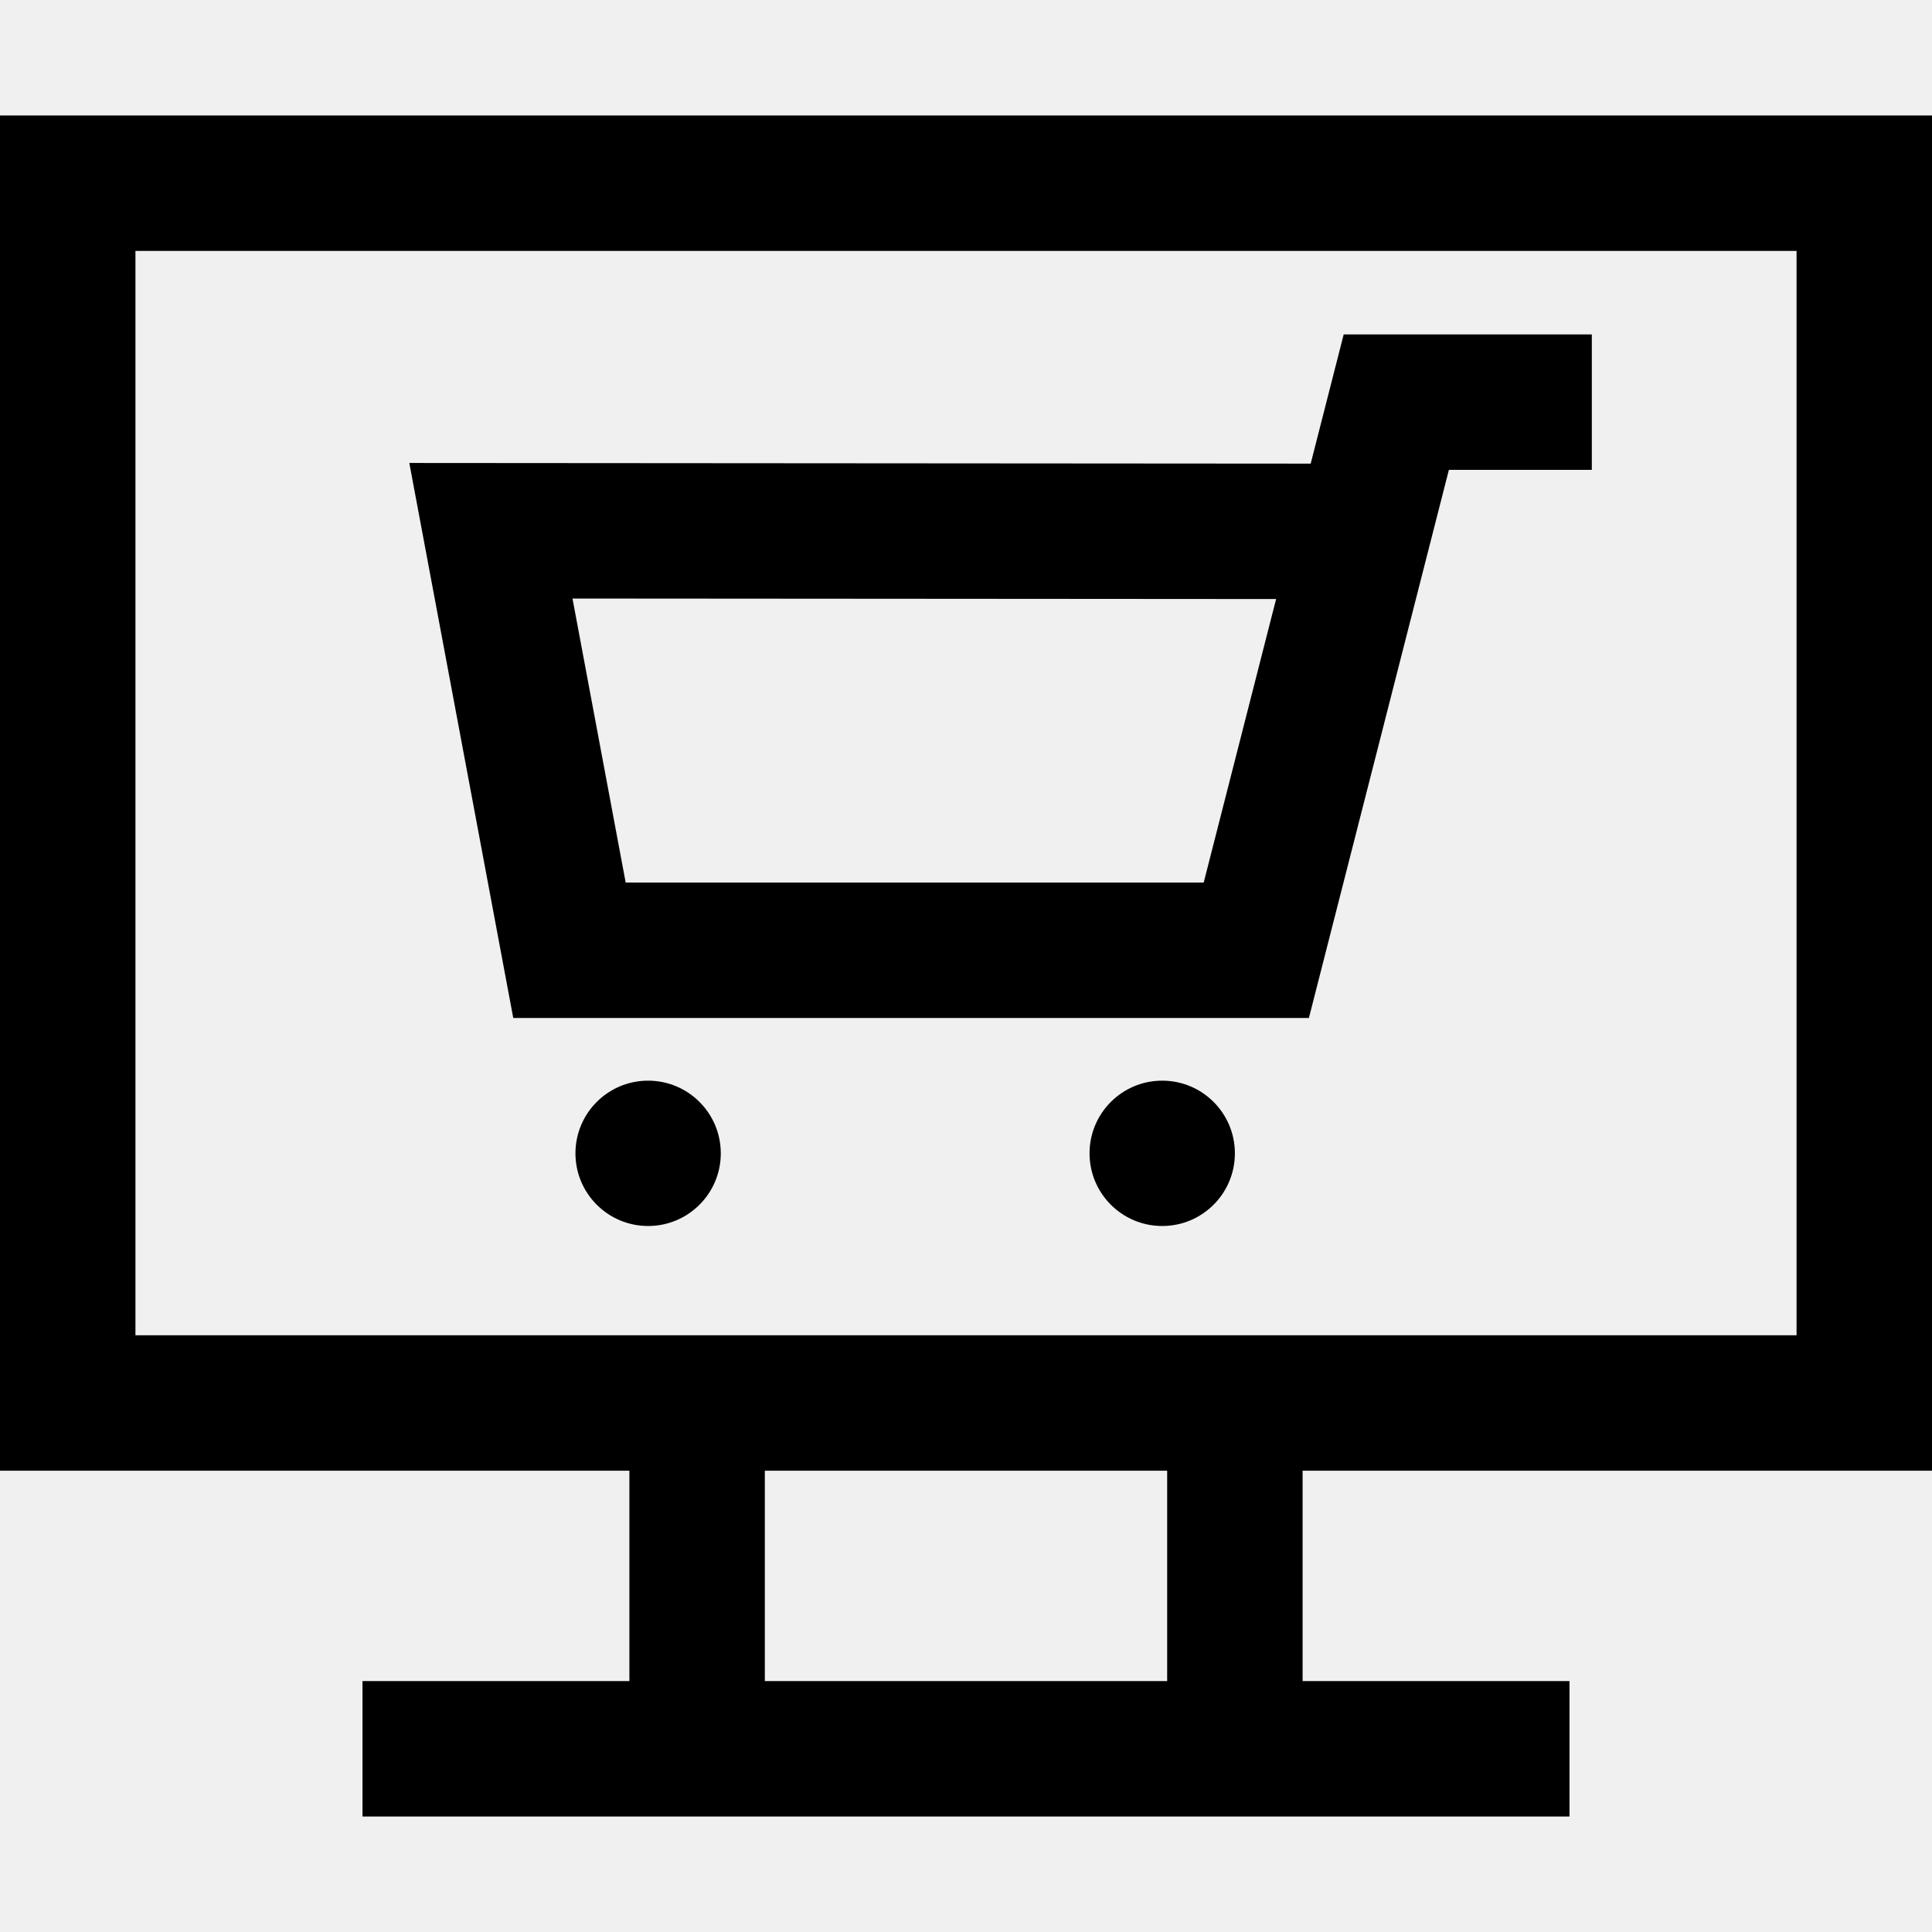
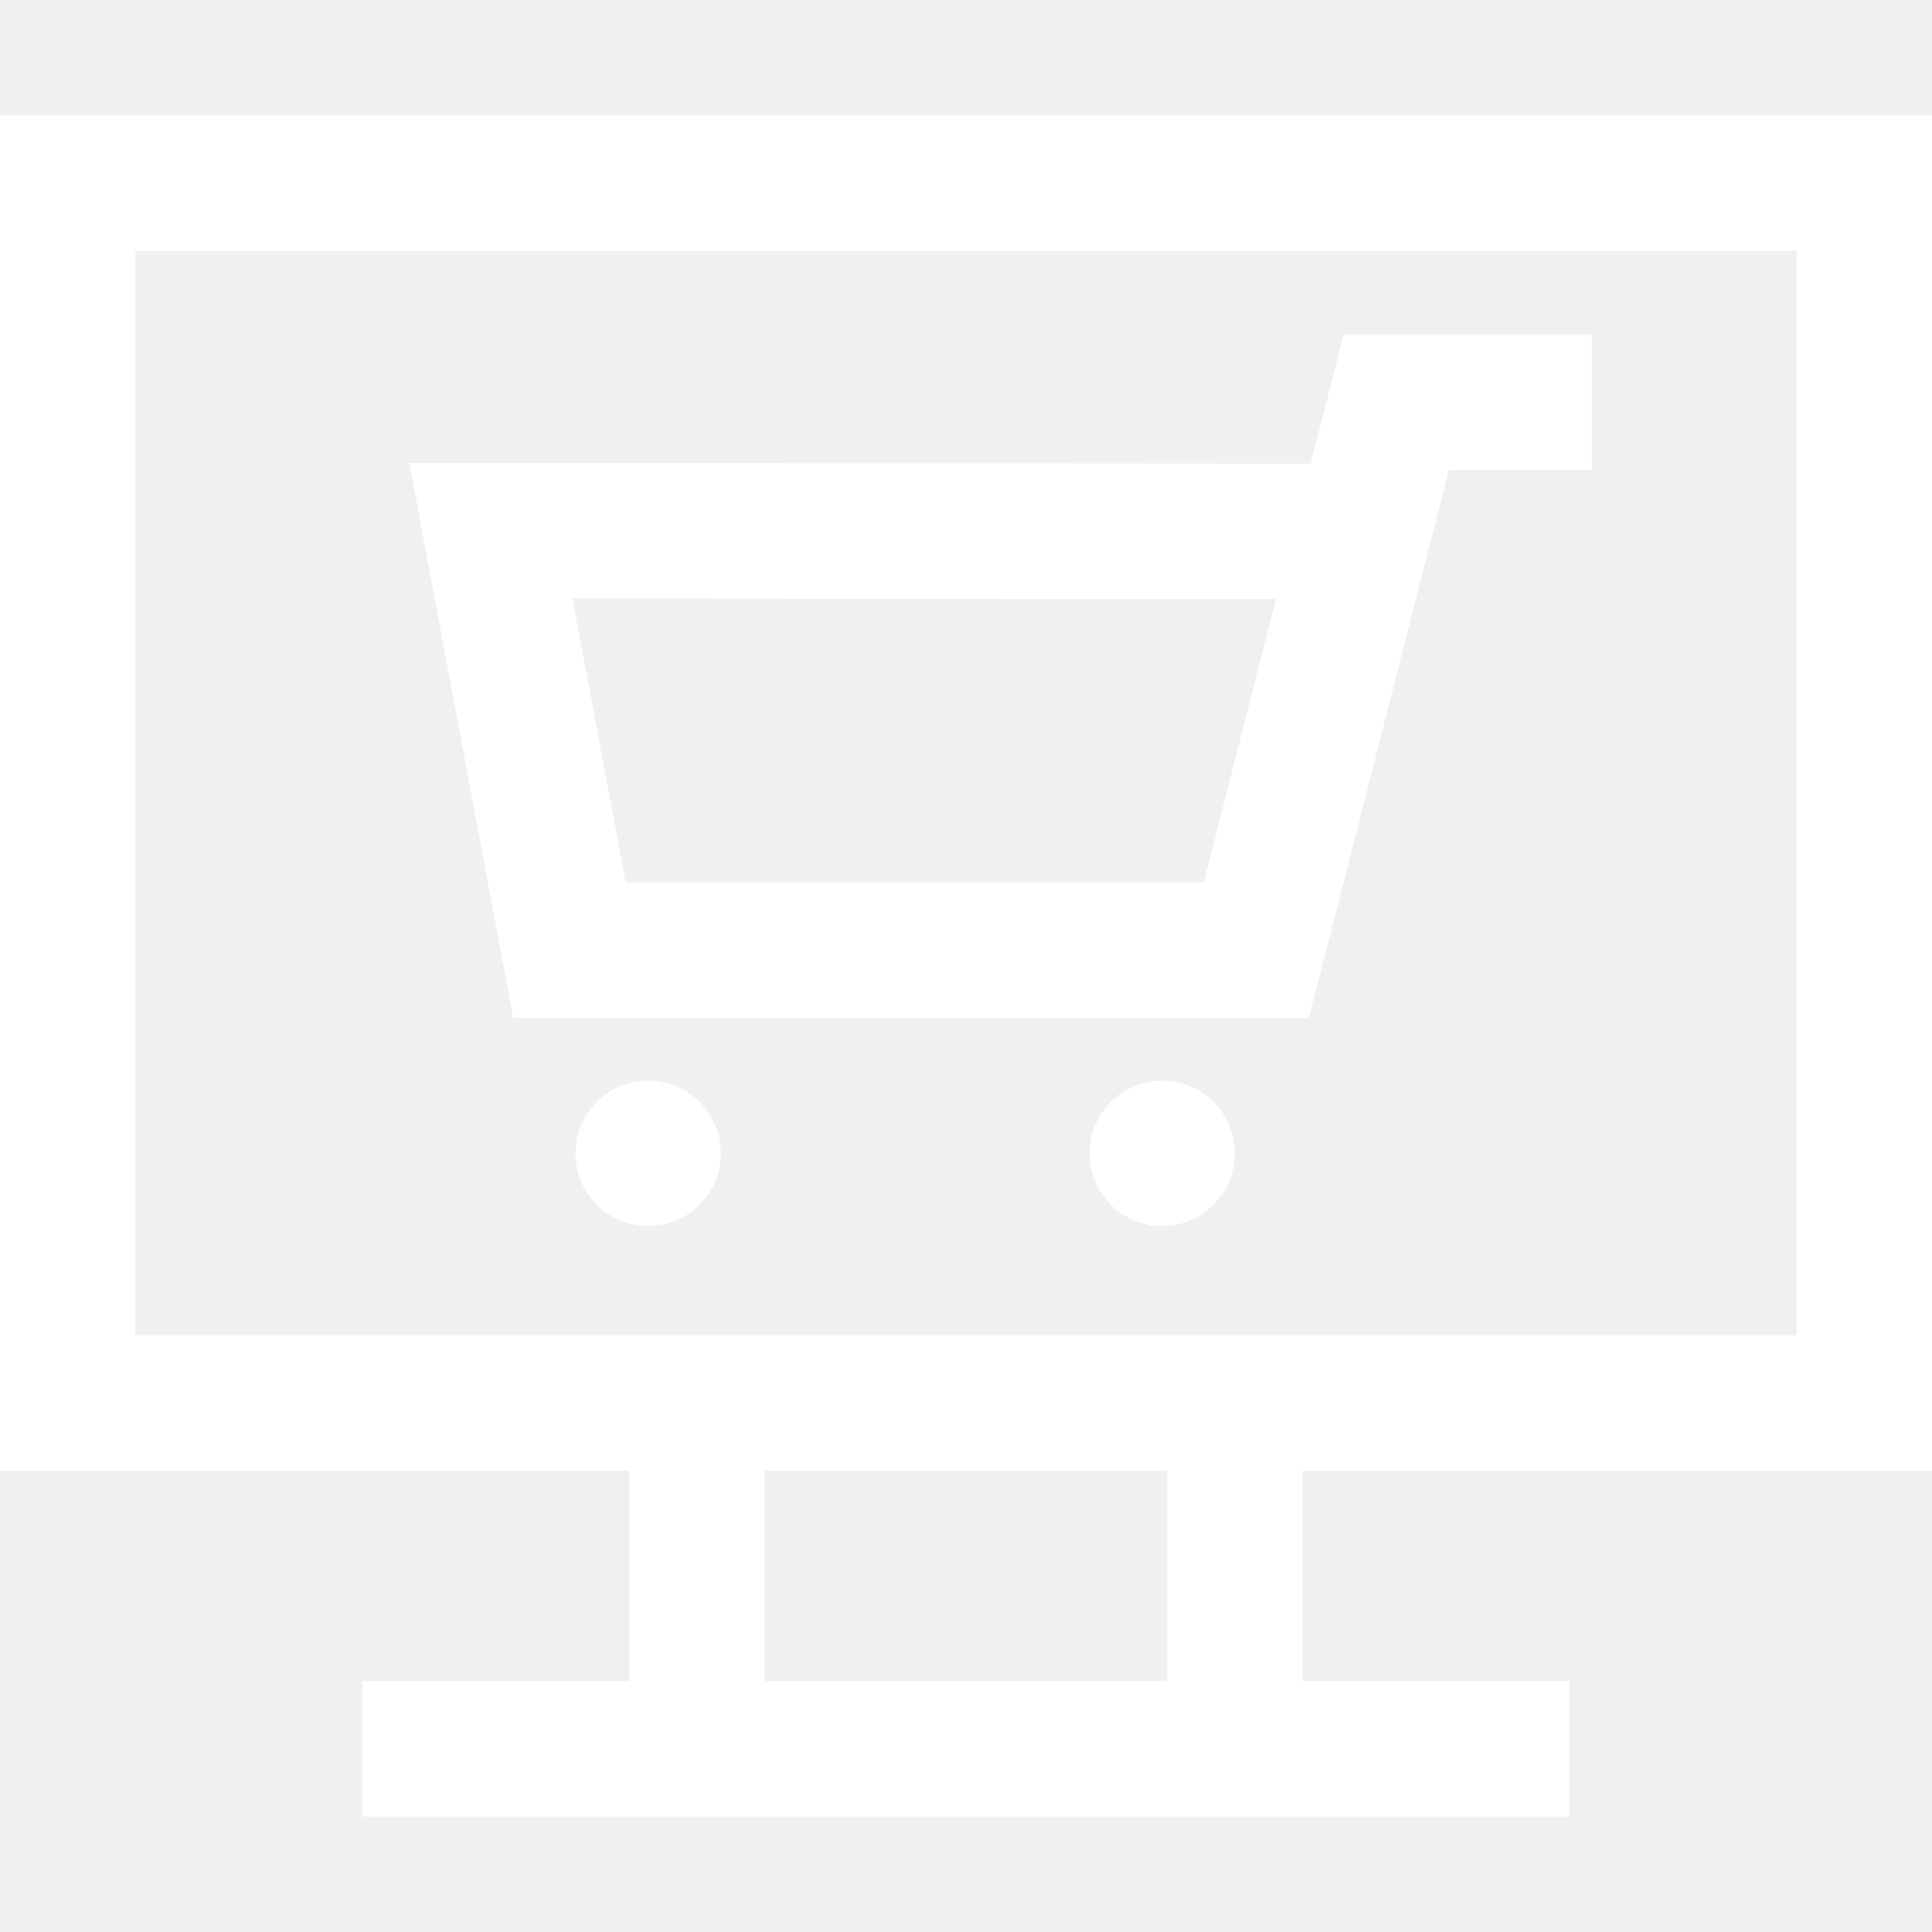
- <svg xmlns="http://www.w3.org/2000/svg" fill="#000000" version="1.1" id="Capa_1" width="800px" height="800px" viewBox="0 0 970 970" xml:space="preserve">
+ <svg xmlns="http://www.w3.org/2000/svg" fill="#FFFFFF" version="1.1" id="Capa_1" width="800px" height="800px" viewBox="0 0 970 970" xml:space="preserve">
  <g>
    <g>
      <path d="M970,57.978H0v680.421h316v105.623H182v68h134h338h134v-68H654V738.399h316V57.978z M586,844.022H384V738.399h202V844.022    z M902,670.399H654H316H68V125.978h834V670.399z" />
      <path d="M657.162,511.09l70.28-275.183h71.763v-68H674.626l-16.566,64.863l-452.557-0.324l52.187,278.642h399.472V511.09z     M640.696,300.76l-36.351,142.332h-290.21l-26.705-142.583L640.696,300.76z" />
      <circle cx="583.513" cy="579.053" r="36.487" />
      <circle cx="325.401" cy="579.053" r="36.487" />
    </g>
  </g>
</svg>
